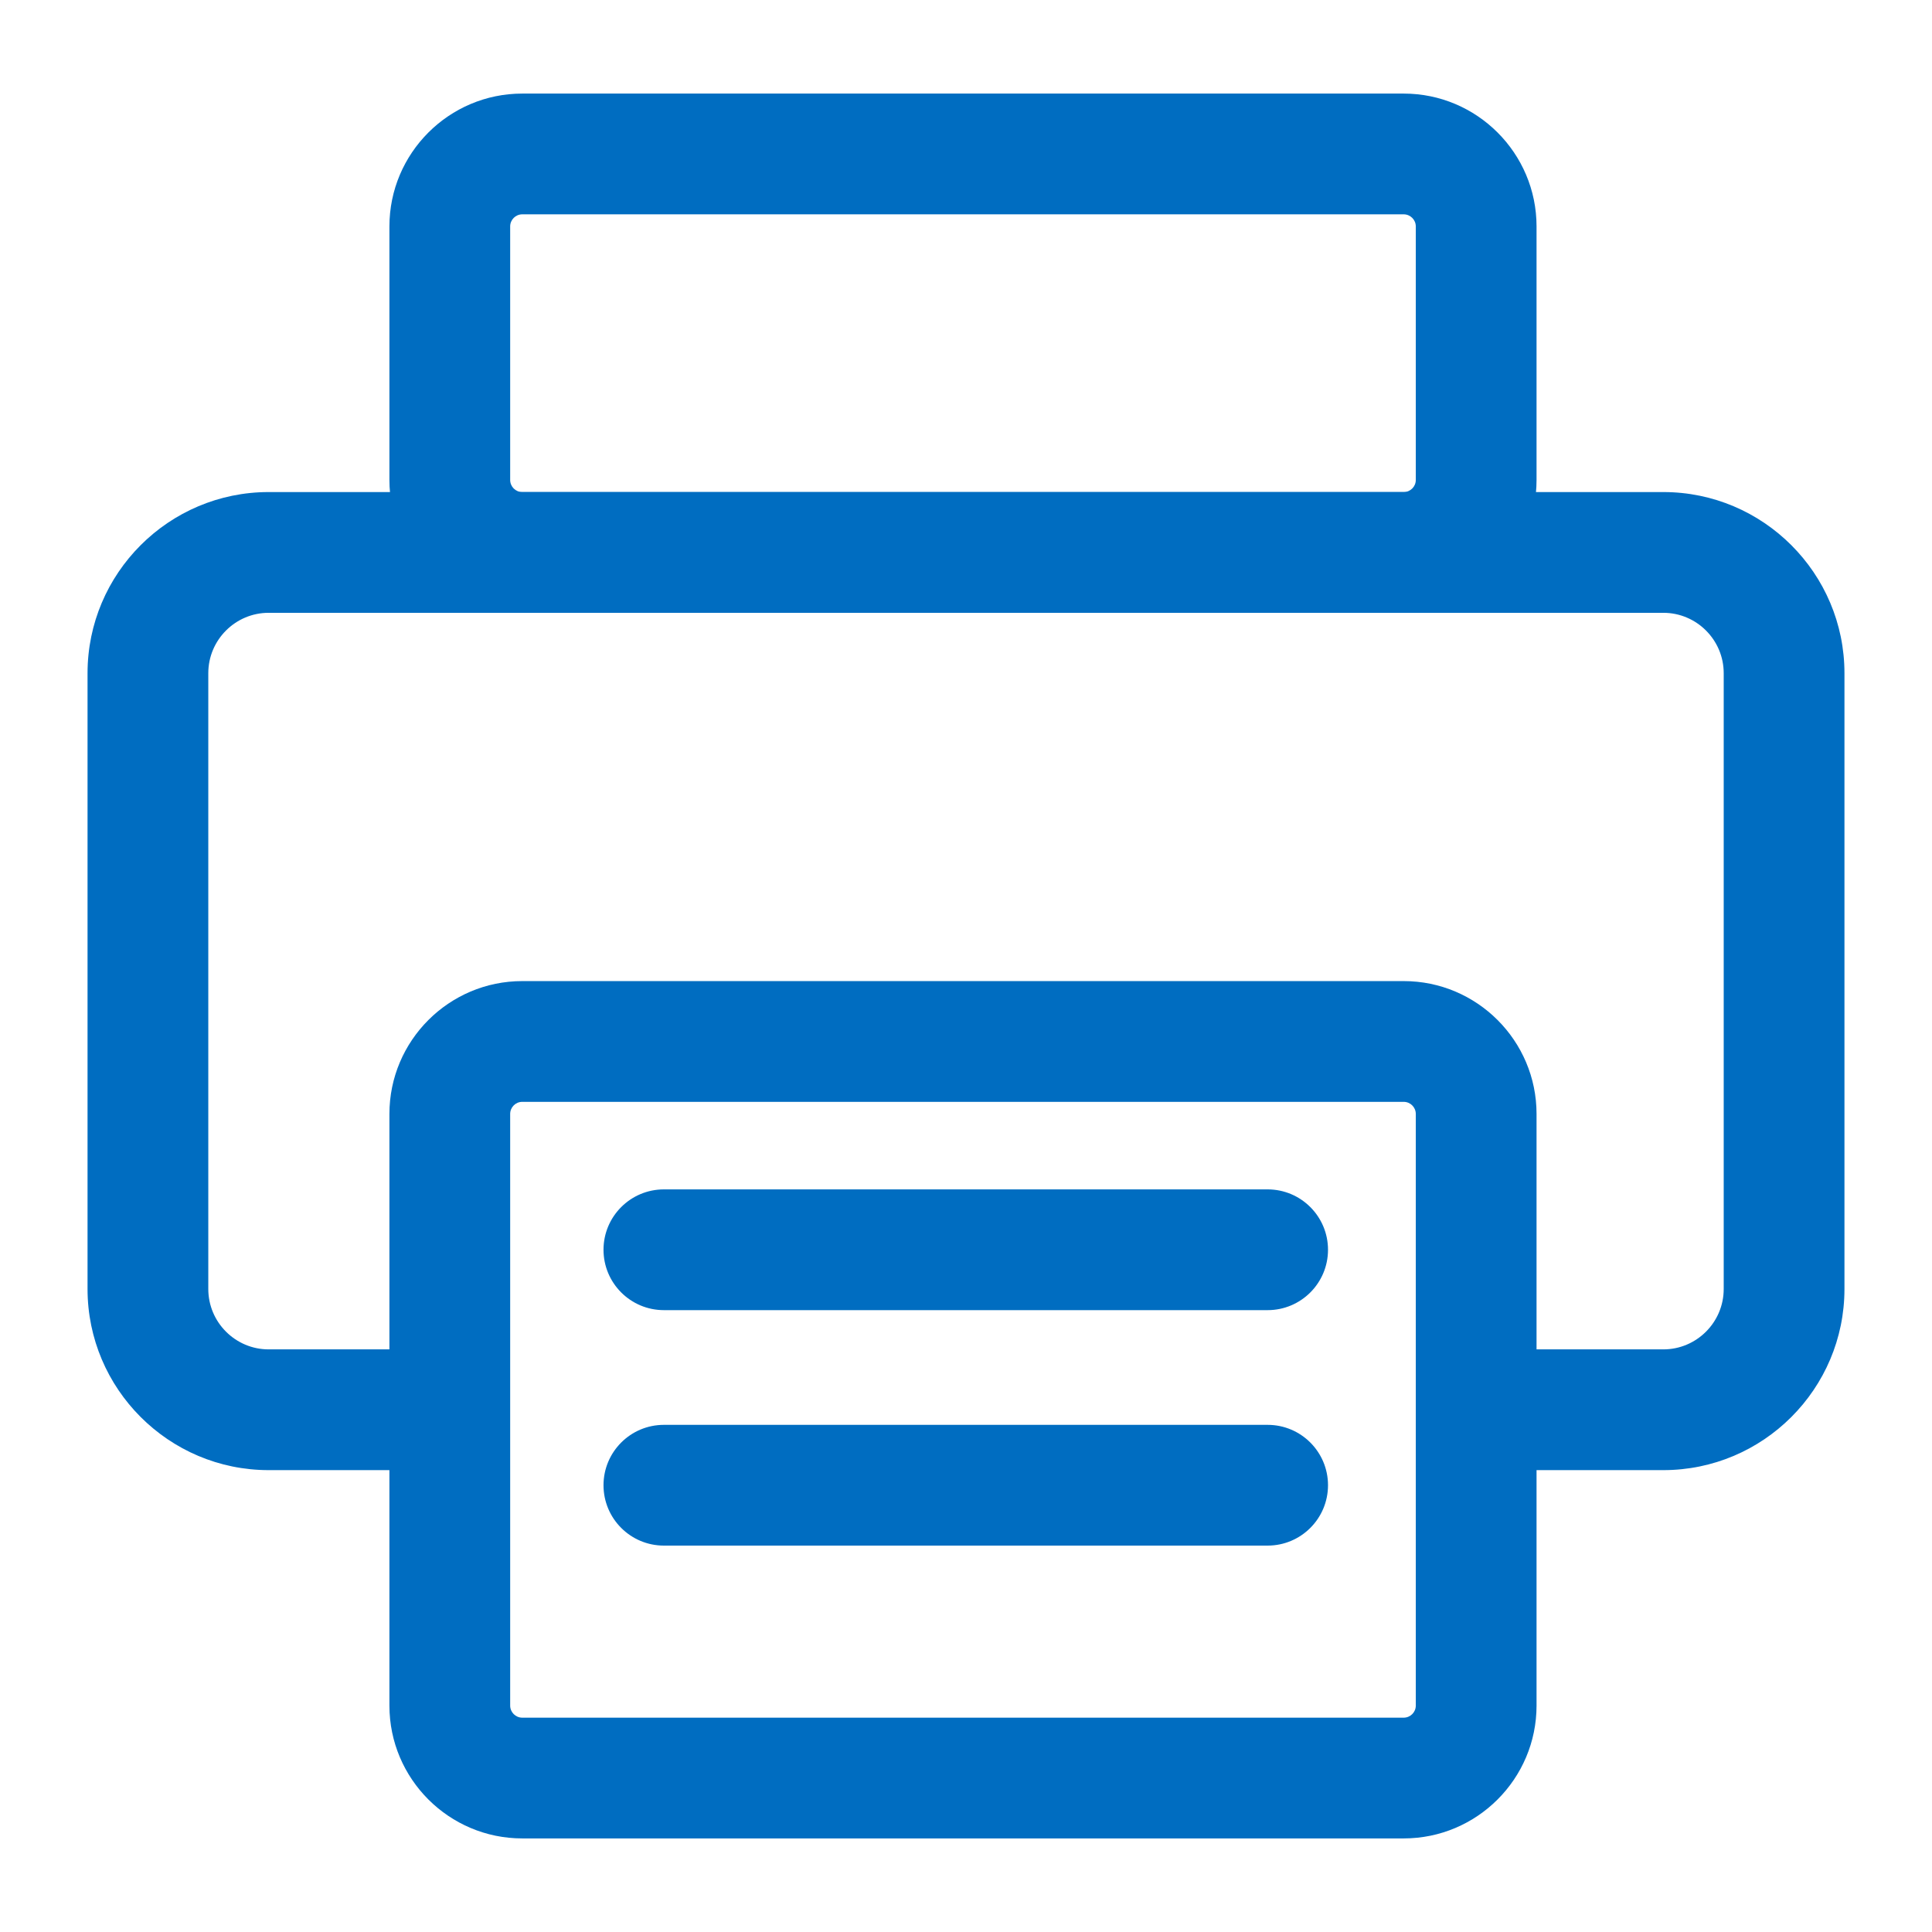
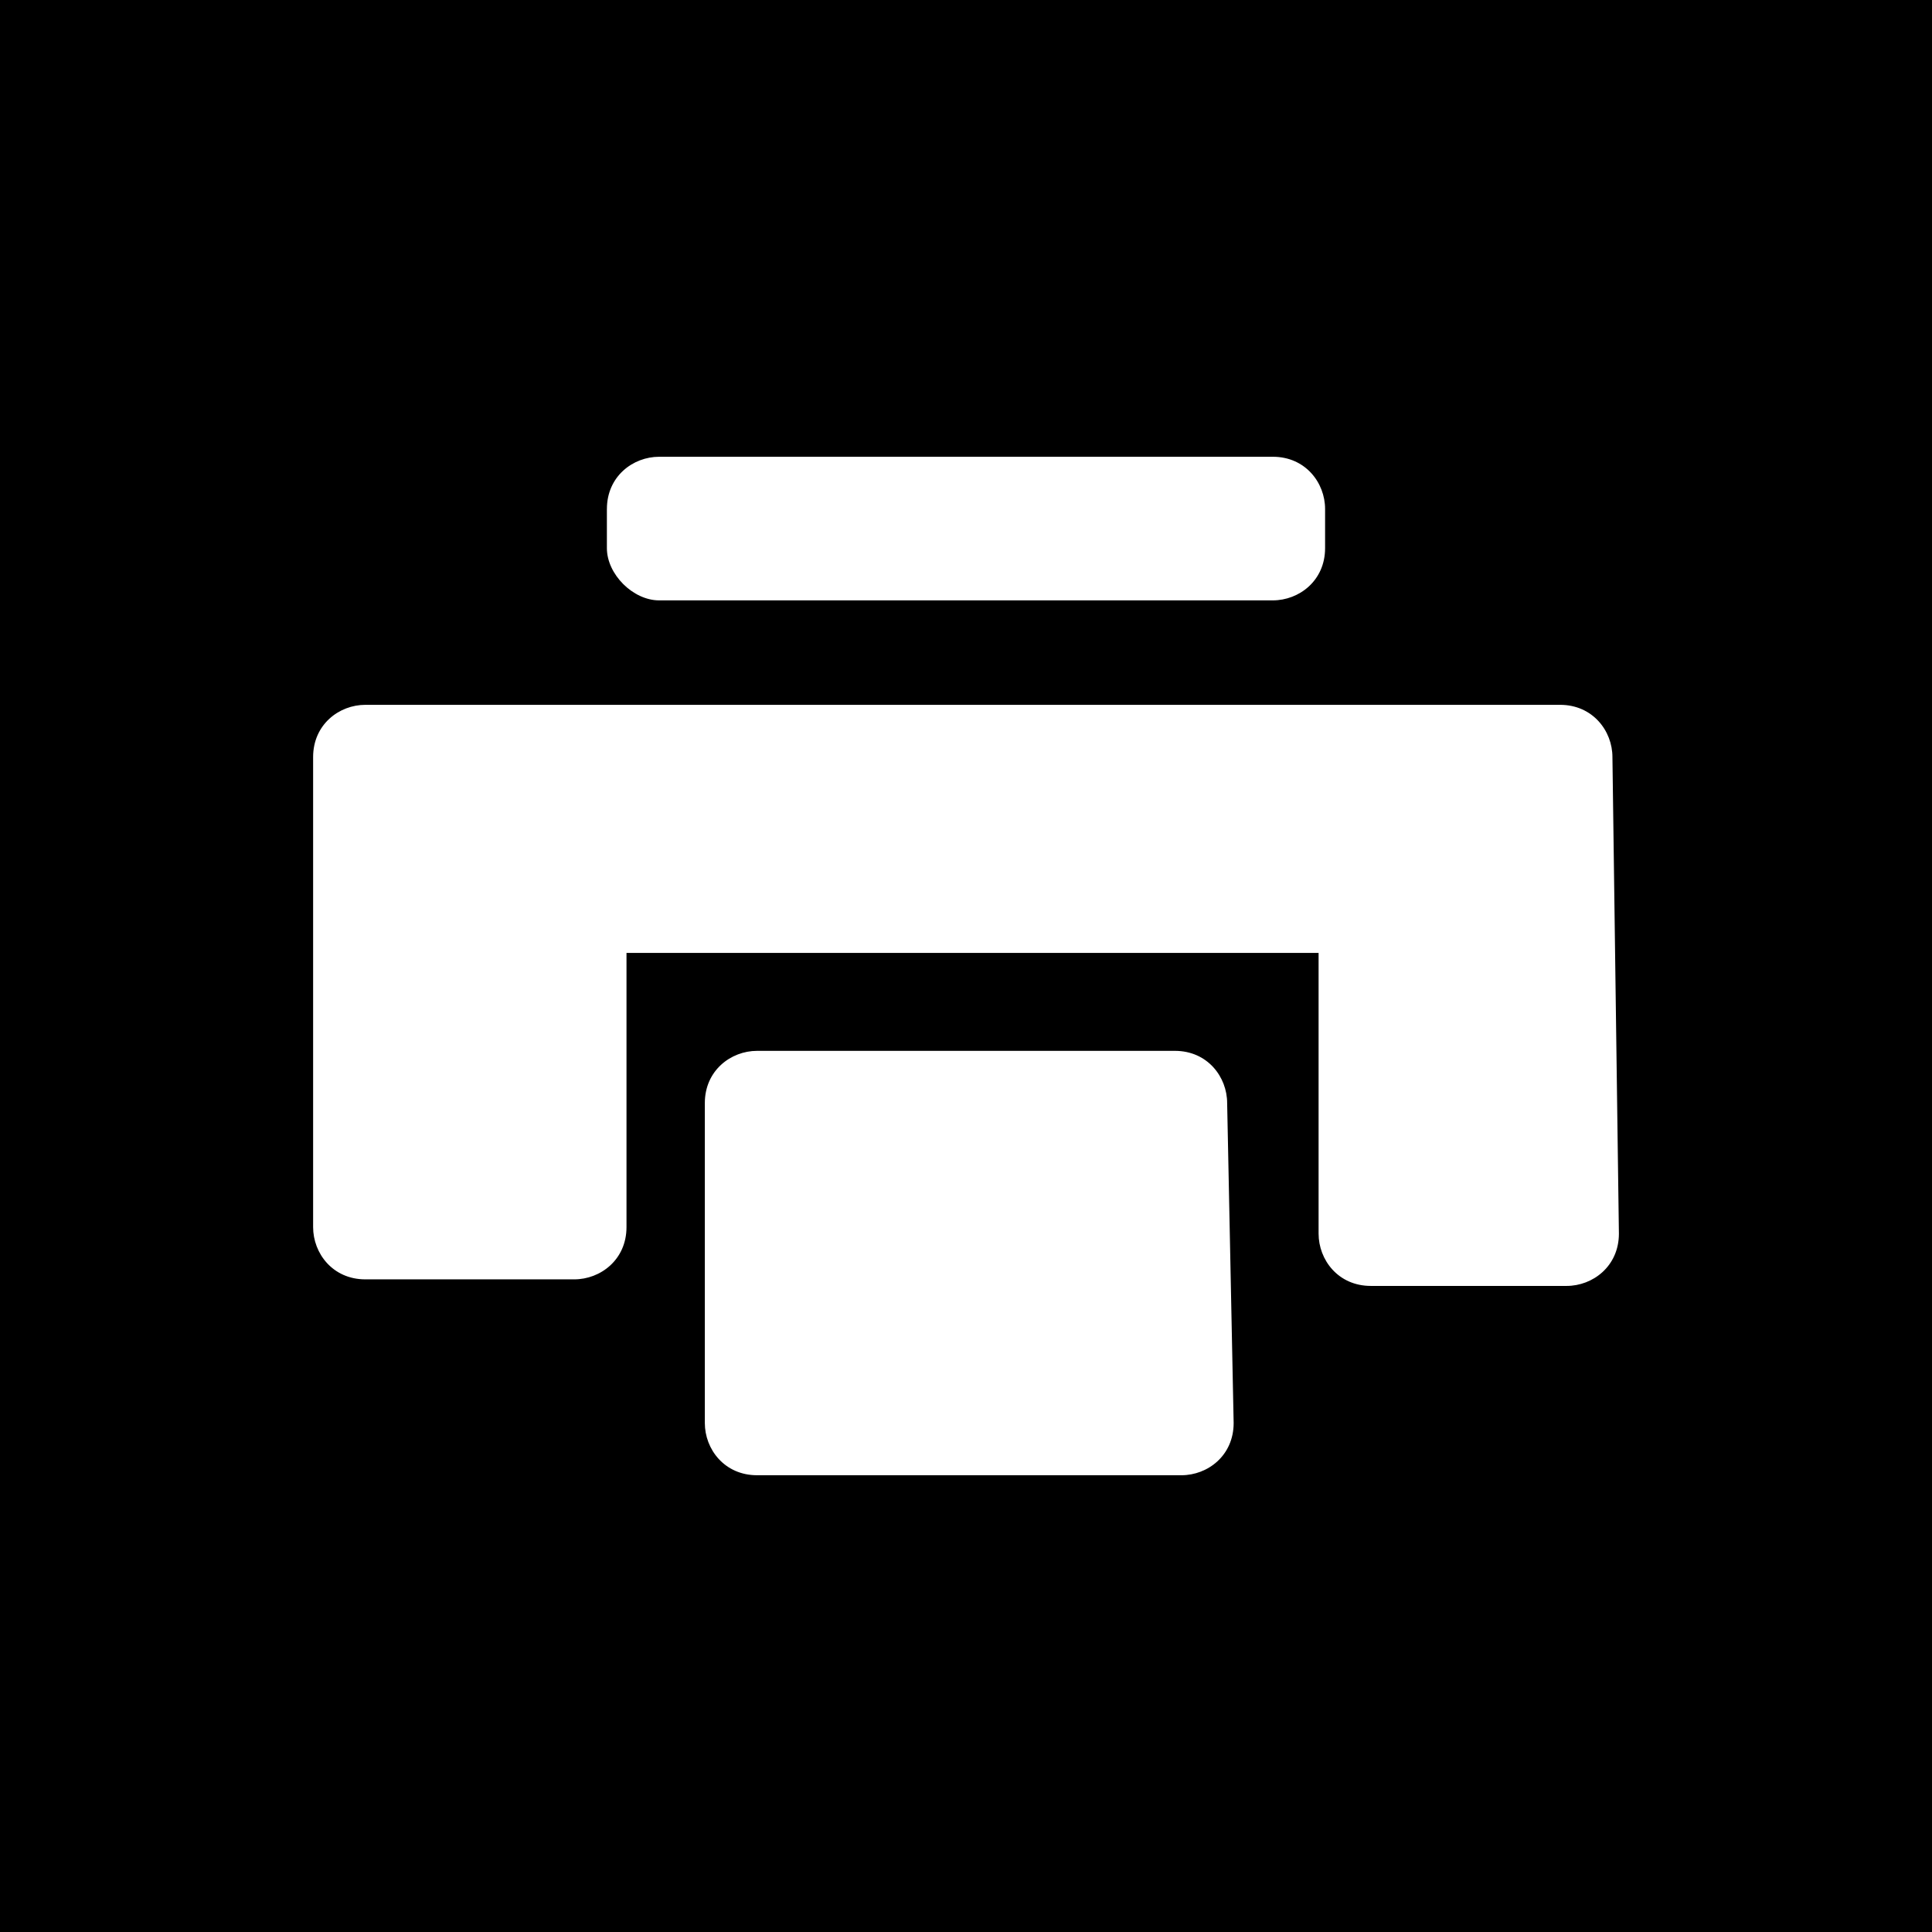
- <svg xmlns="http://www.w3.org/2000/svg" id="print" viewBox="0 0 320 320">
-   <defs>
-     <style>
-       .cls-1 {
-         fill: #006dc1;
-         stroke-width: 0px;
-       }
-     </style>
-   </defs>
-   <path class="cls-1" d="M275.5,243.5h-24.08c-5.52,0-10-4.48-10-10s4.48-10,10-10h24.08c5.51,0,10-4.49,10-10v-102c0-5.51-4.49-10-10-10H44.5c-5.51,0-10,4.49-10,10v102c0,5.51,4.49,10,10,10h22.04c5.52,0,10,4.48,10,10s-4.48,10-10,10h-22.04c-16.54,0-30-13.46-30-30v-102c0-16.54,13.46-30,30-30h231c16.54,0,30,13.46,30,30v102c0,16.54-13.46,30-30,30Z" />
-   <path class="cls-1" d="M209.96,217h-100c-5.52,0-10-4.48-10-10s4.48-10,10-10h100c5.52,0,10,4.48,10,10s-4.48,10-10,10Z" />
-   <path class="cls-1" d="M209.96,256h-100c-5.52,0-10-4.48-10-10s4.48-10,10-10h100c5.52,0,10,4.48,10,10s-4.48,10-10,10Z" />
-   <path class="cls-1" d="M232.5,101.5H86.5c-12.13,0-22-9.87-22-22v-42c0-12.13,9.87-22,22-22h146c12.13,0,22,9.87,22,22v42c0,12.13-9.87,22-22,22ZM86.5,35.5c-1.1,0-2,.9-2,2v42c0,1.1.9,2,2,2h146c1.1,0,2-.9,2-2v-42c0-1.1-.9-2-2-2H86.5Z" />
-   <path class="cls-1" d="M232.5,304.5H86.5c-12.13,0-22-9.87-22-22v-98c0-12.13,9.87-22,22-22h146c12.13,0,22,9.87,22,22v98c0,12.13-9.87,22-22,22ZM86.5,182.5c-1.1,0-2,.9-2,2v98c0,1.1.9,2,2,2h146c1.1,0,2-.9,2-2v-98c0-1.1-.9-2-2-2H86.5Z" />
+ <svg xmlns="http://www.w3.org/2000/svg" version="1.1" x="0px" y="0px" width="88px" height="88px" viewBox="0 0 88 88" enable-background="new 0 0 88 88" xml:space="preserve">
+   <g id="Ebene_1">
+ </g>
+   <g id="Ebene_2">
+     <path d="M0,0v88h88V0H0z M27.644,23.183c0-1.487,1.189-2.378,2.379-2.378h27.954c1.488,0,2.379,1.189,2.379,2.378v1.785   c0,1.487-1.19,2.378-2.379,2.378H30.022c-1.189,0-2.379-1.189-2.379-2.378V23.183z M53.814,67.195H34.483   c-1.487,0-2.379-1.188-2.379-2.379V50.244c0-1.486,1.189-2.379,2.379-2.379h19.033c1.488,0,2.379,1.191,2.379,2.379l0.296,14.572   C56.191,66.305,55.005,67.195,53.814,67.195z M71.359,58.572h-8.92c-1.488,0-2.379-1.189-2.379-2.381V43.404H28.536v12.49   c0,1.488-1.189,2.379-2.38,2.379H16.64c-1.486,0-2.378-1.188-2.378-2.379V34.483c0-1.487,1.189-2.379,2.378-2.379h54.42   c1.488,0,2.384,1.19,2.384,2.379l0.295,21.708C73.738,57.678,72.548,58.572,71.359,58.572z" />
+   </g>
</svg>
